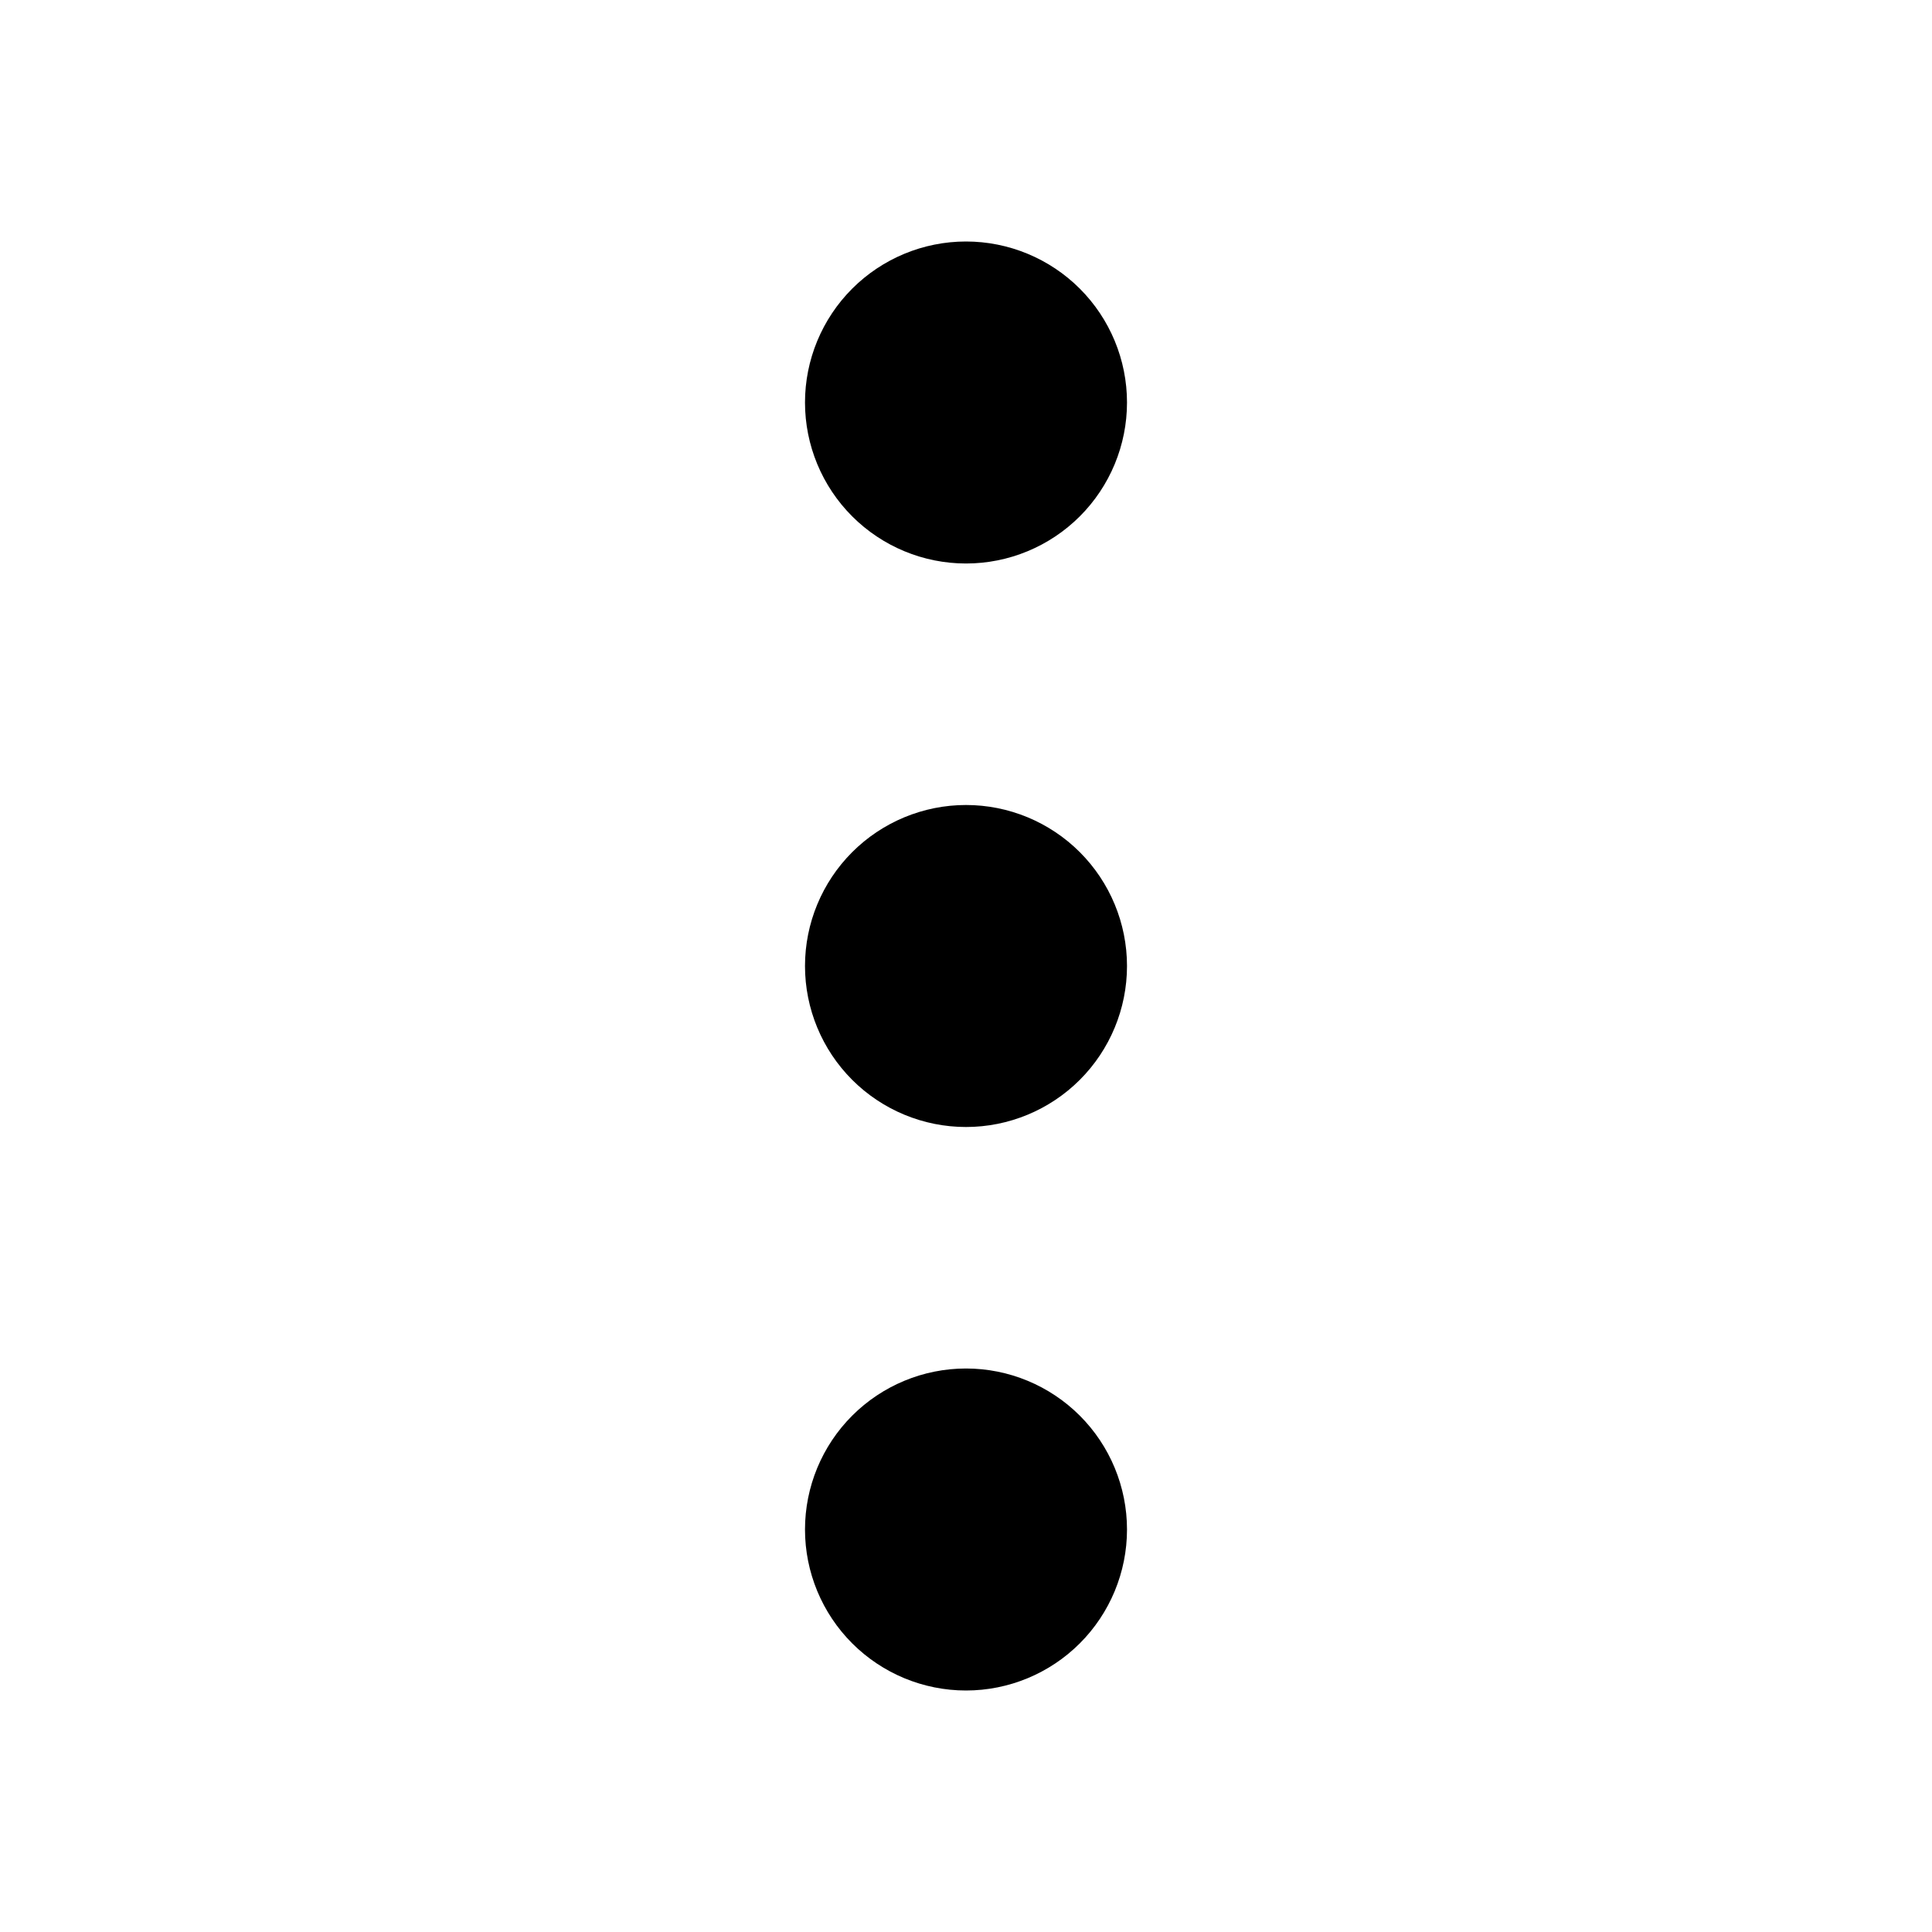
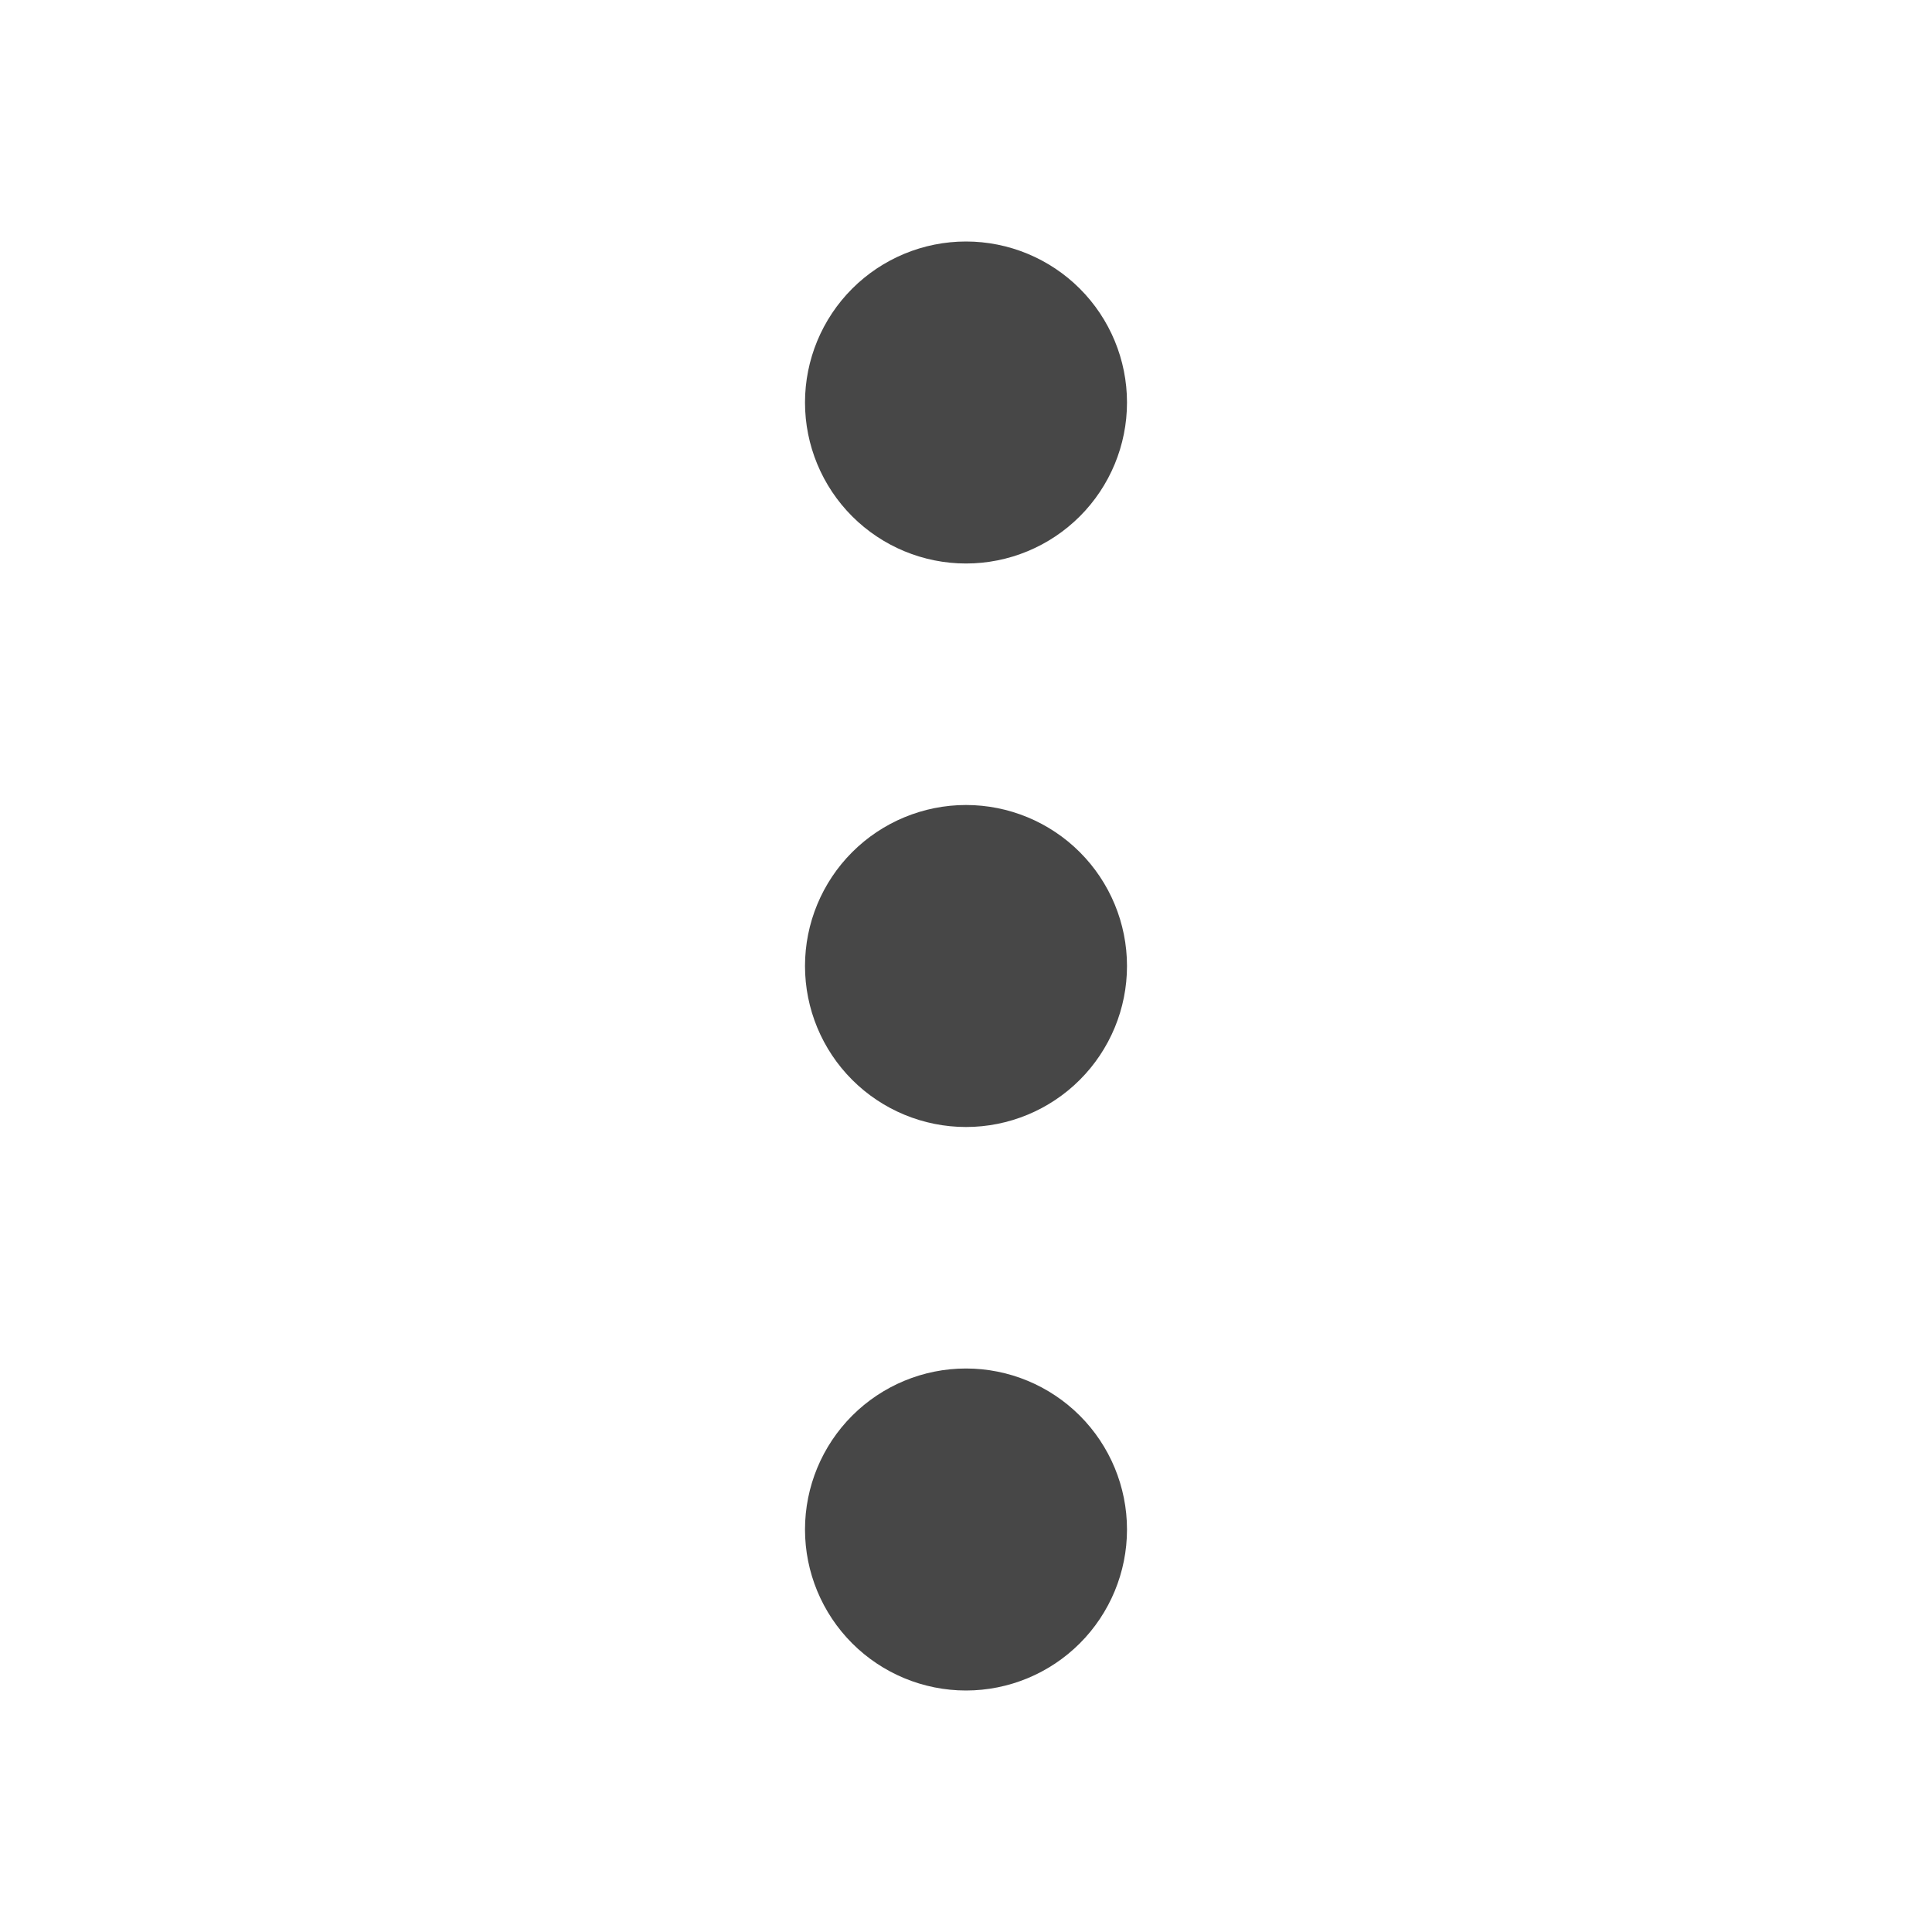
- <svg xmlns="http://www.w3.org/2000/svg" viewBox="0 0 24 24" fill="none">
-   <path d="M12 17C12.53 17 13.039 17.211 13.414 17.586C13.789 17.961 14 18.47 14 19C14 19.53 13.789 20.039 13.414 20.414C13.039 20.789 12.53 21 12 21C11.47 21 10.961 20.789 10.586 20.414C10.211 20.039 10 19.53 10 19C10 18.47 10.211 17.961 10.586 17.586C10.961 17.211 11.47 17 12 17ZM12 10C12.53 10 13.039 10.211 13.414 10.586C13.789 10.961 14 11.47 14 12C14 12.53 13.789 13.039 13.414 13.414C13.039 13.789 12.53 14 12 14C11.47 14 10.961 13.789 10.586 13.414C10.211 13.039 10 12.53 10 12C10 11.47 10.211 10.961 10.586 10.586C10.961 10.211 11.47 10 12 10ZM12 3C12.53 3 13.039 3.211 13.414 3.586C13.789 3.961 14 4.47 14 5C14 5.53 13.789 6.039 13.414 6.414C13.039 6.789 12.53 7 12 7C11.47 7 10.961 6.789 10.586 6.414C10.211 6.039 10 5.53 10 5C10 4.47 10.211 3.961 10.586 3.586C10.961 3.211 11.47 3 12 3Z" fill="currentColor" />
+ <svg xmlns="http://www.w3.org/2000/svg" width="24" height="24" viewBox="0 0 24 24" fill="none">
+   <path d="M12 17C12.53 17 13.039 17.211 13.414 17.586C13.789 17.961 14 18.47 14 19C14 19.53 13.789 20.039 13.414 20.414C13.039 20.789 12.53 21 12 21C11.47 21 10.961 20.789 10.586 20.414C10.211 20.039 10 19.53 10 19C10 18.47 10.211 17.961 10.586 17.586C10.961 17.211 11.47 17 12 17ZM12 10C12.53 10 13.039 10.211 13.414 10.586C13.789 10.961 14 11.47 14 12C14 12.53 13.789 13.039 13.414 13.414C13.039 13.789 12.53 14 12 14C11.47 14 10.961 13.789 10.586 13.414C10.211 13.039 10 12.53 10 12C10 11.47 10.211 10.961 10.586 10.586C10.961 10.211 11.47 10 12 10ZM12 3C12.53 3 13.039 3.211 13.414 3.586C13.789 3.961 14 4.47 14 5C14 5.53 13.789 6.039 13.414 6.414C13.039 6.789 12.53 7 12 7C11.47 7 10.961 6.789 10.586 6.414C10.211 6.039 10 5.53 10 5C10 4.47 10.211 3.961 10.586 3.586C10.961 3.211 11.47 3 12 3Z" fill="#474747" />
</svg>
